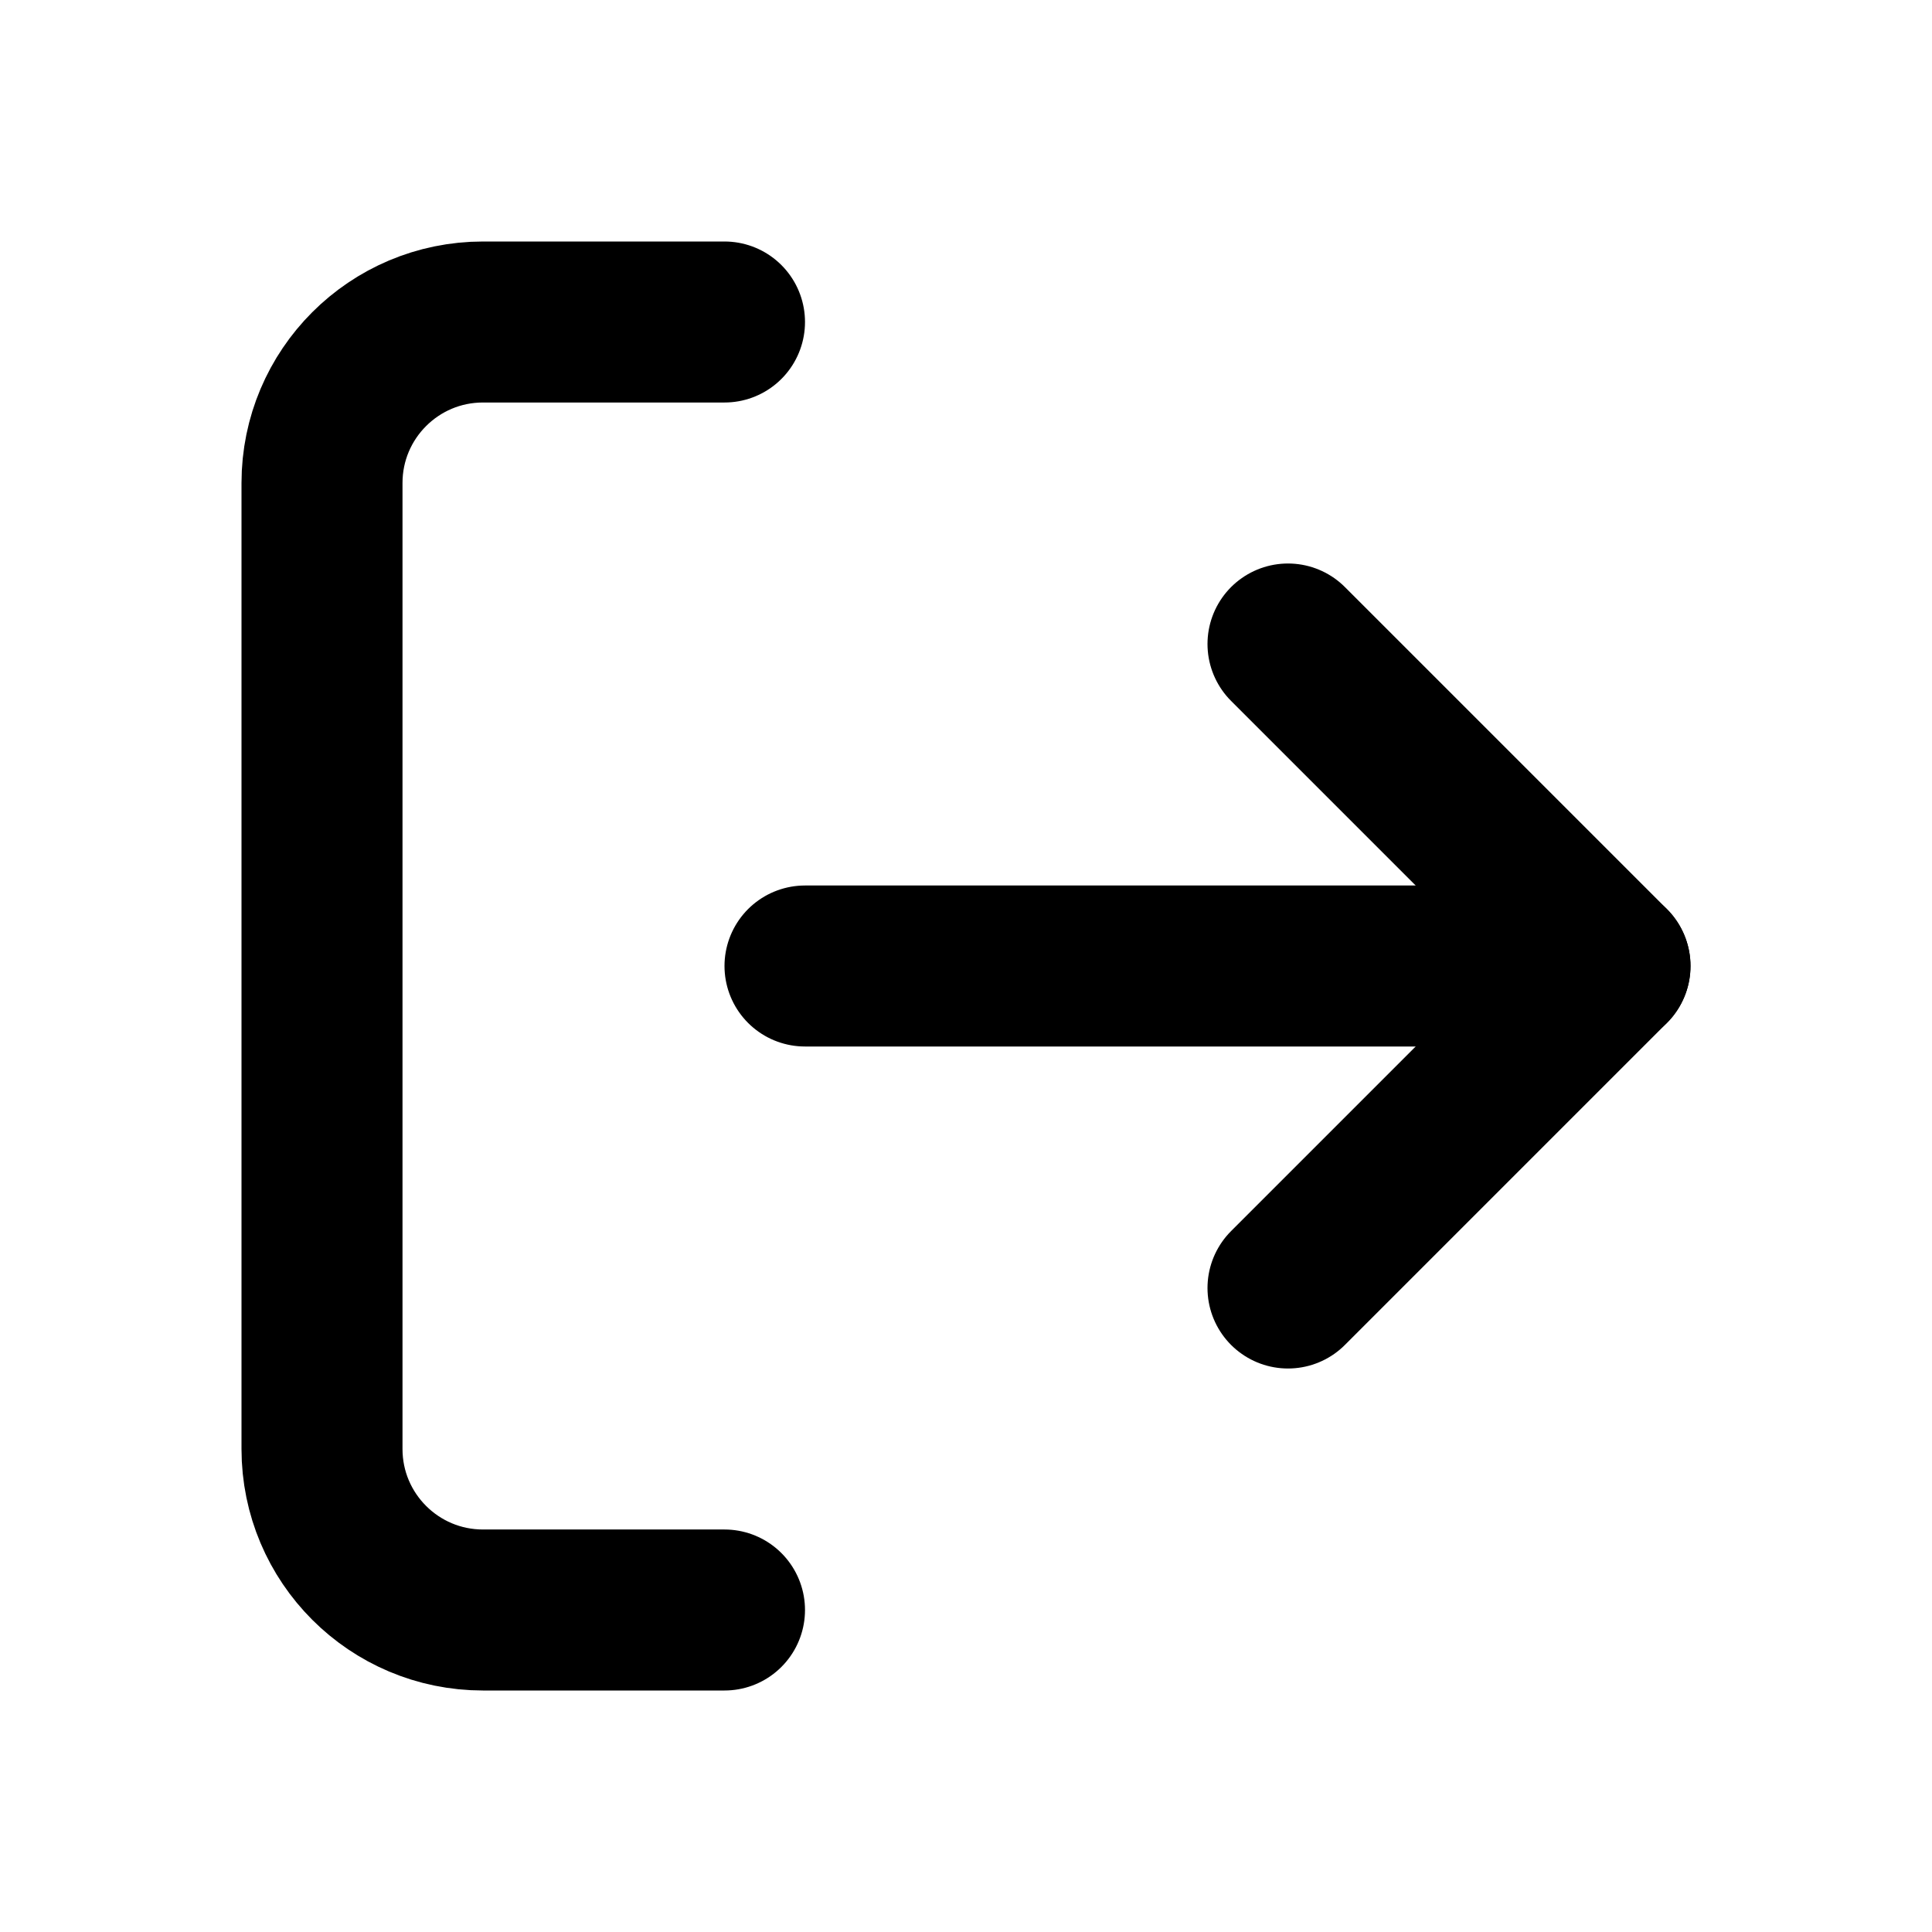
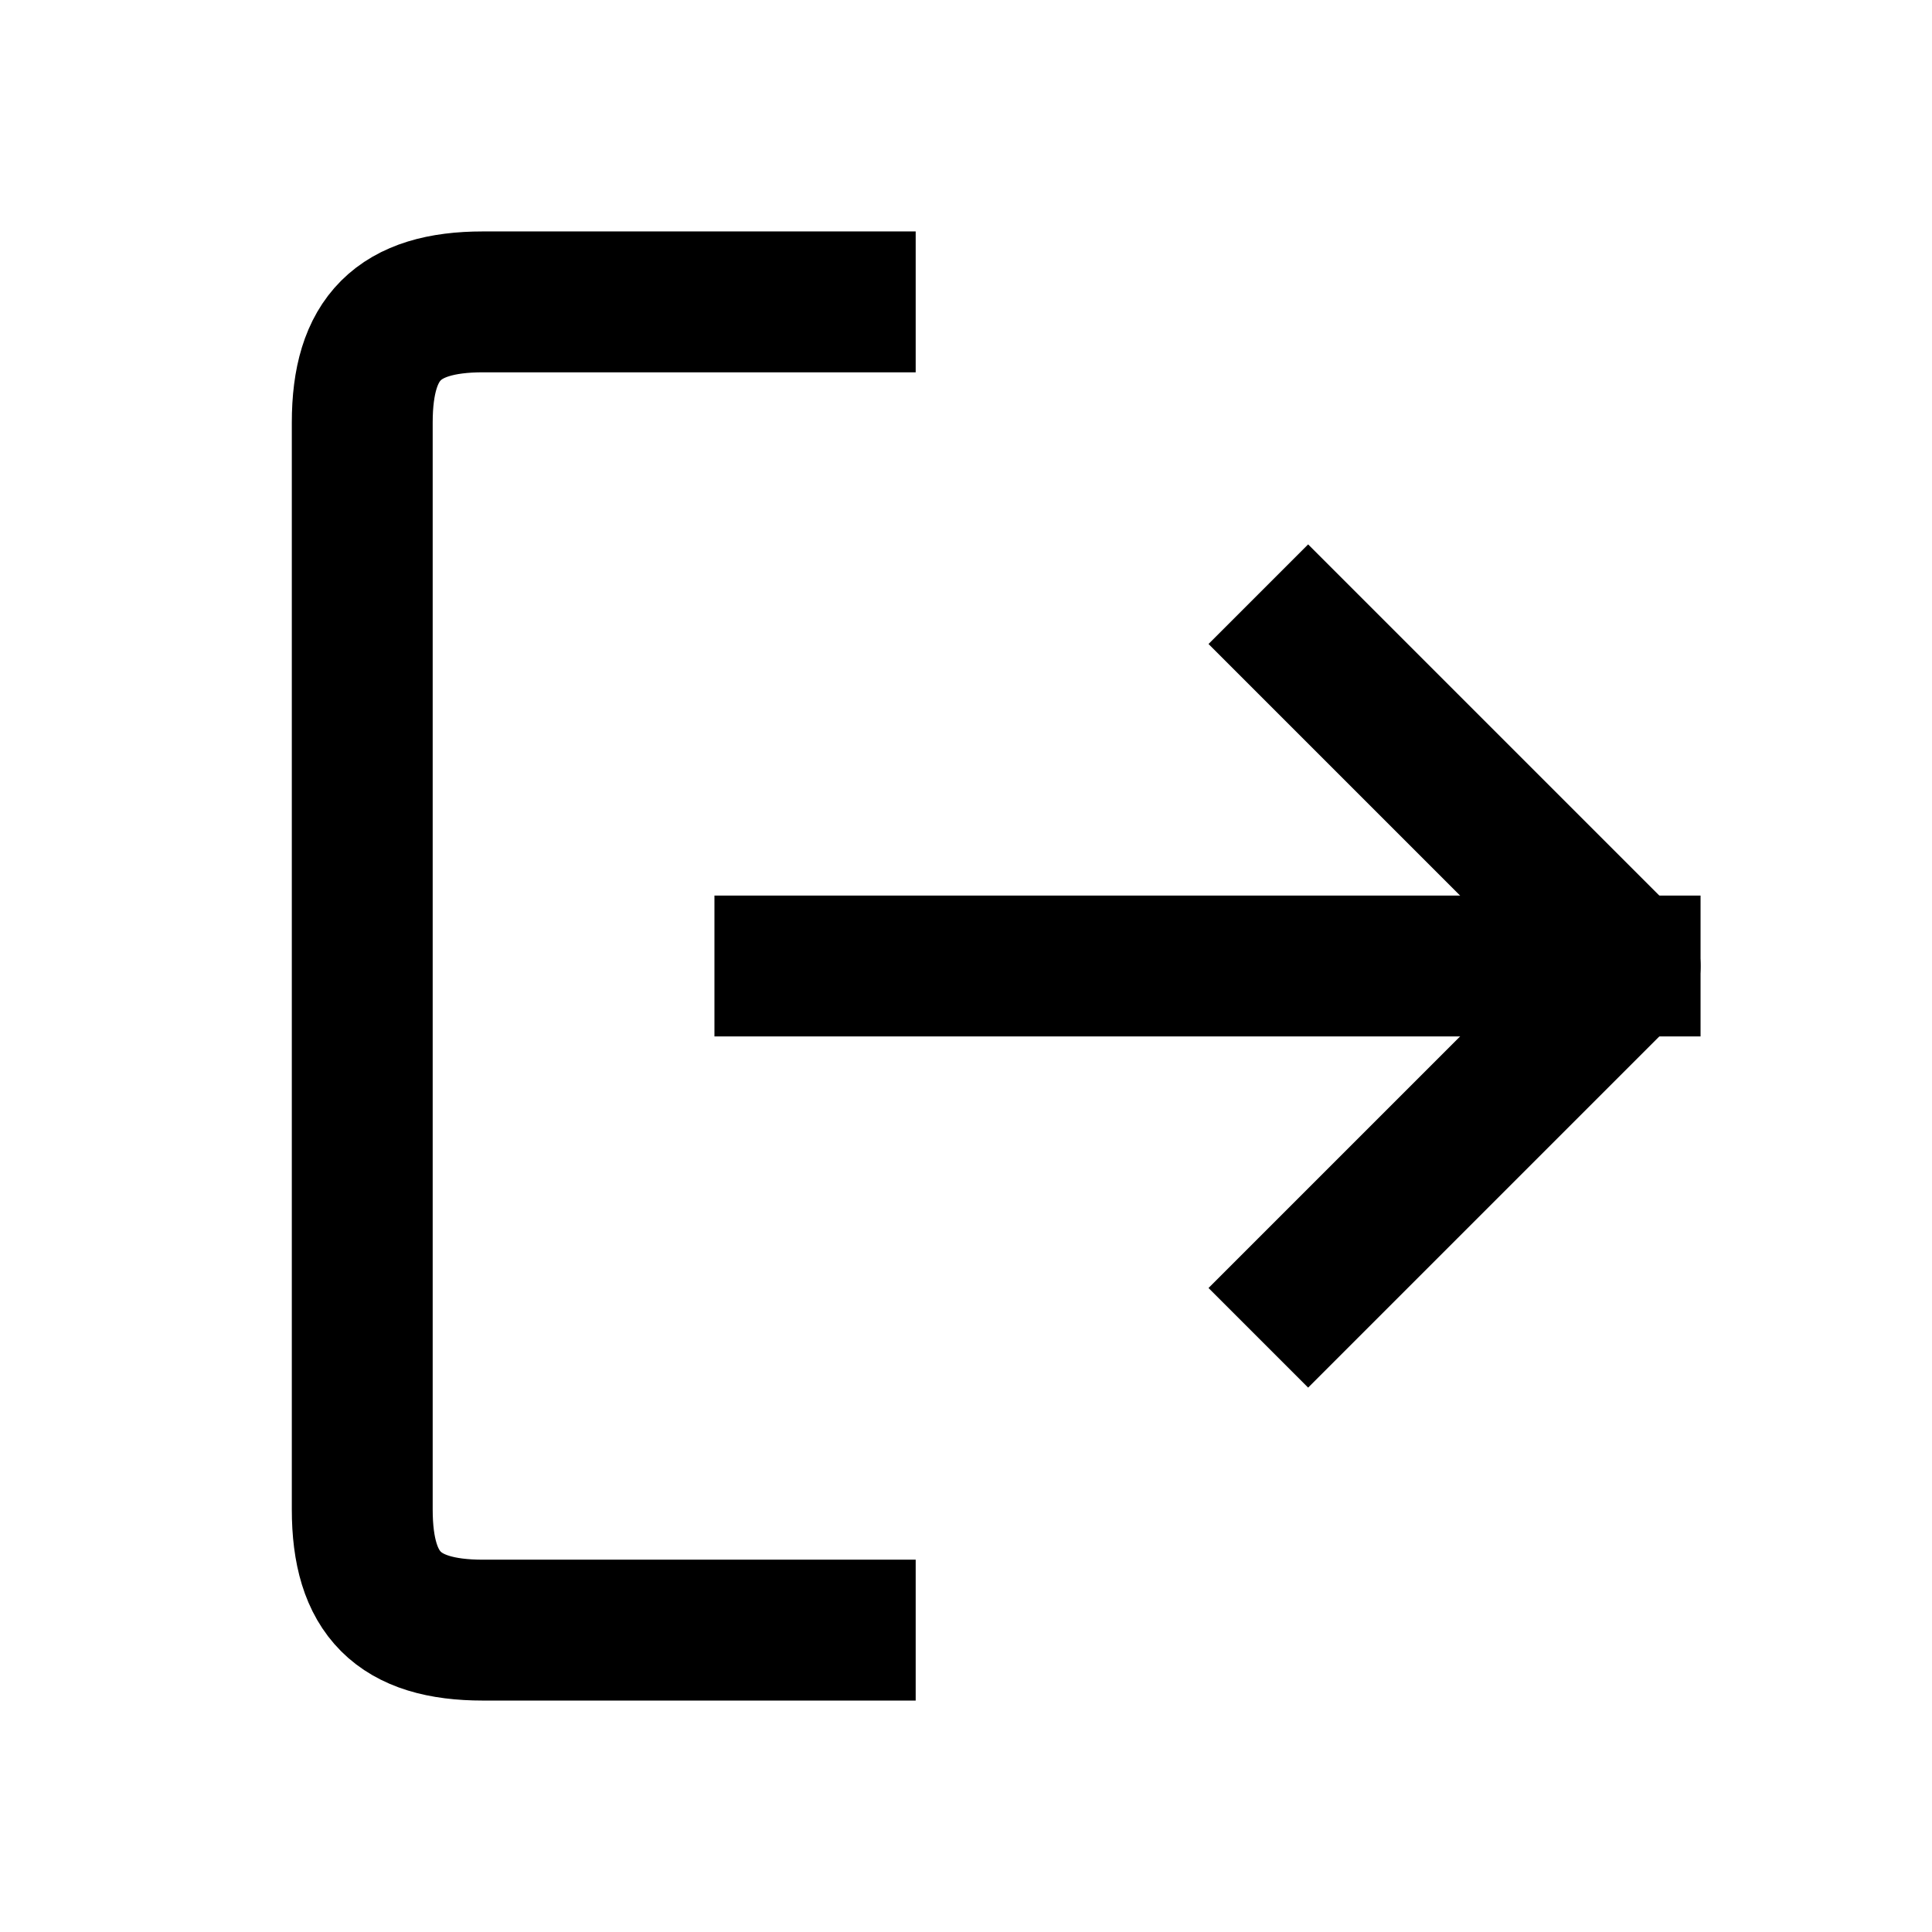
- <svg xmlns="http://www.w3.org/2000/svg" width="24" height="24" viewBox="0 0 24 24" fill="none" stroke="currentColor" stroke-width="2" stroke-linecap="round" stroke-linejoin="round">
-   <path d="M9 20H6a2 2 0 0 1-2-2V6a2 2 0 0 1 2-2h3" />
-   <path d="M10 12h10" />
-   <path d="m16 8 4 4-4 4" />
+ <svg xmlns="http://www.w3.org/2000/svg" width="24" height="24" viewBox="0 0 24 24" fill="none" stroke="currentColor" stroke-width="1.75" stroke-linecap="square" stroke-linejoin="round">
+   <path d="M10.5 3.75L6 3.75C4.95 3.75 4.5 4.2 4.5 5.25L4.5 18.75C4.5 19.8 4.95 20.25 6 20.25L10.5 20.25" />
+   <path d="M9.75 12L20.25 12" />
+   <path d="M16.25 16L20.25 12L16.25 8" />
</svg>
